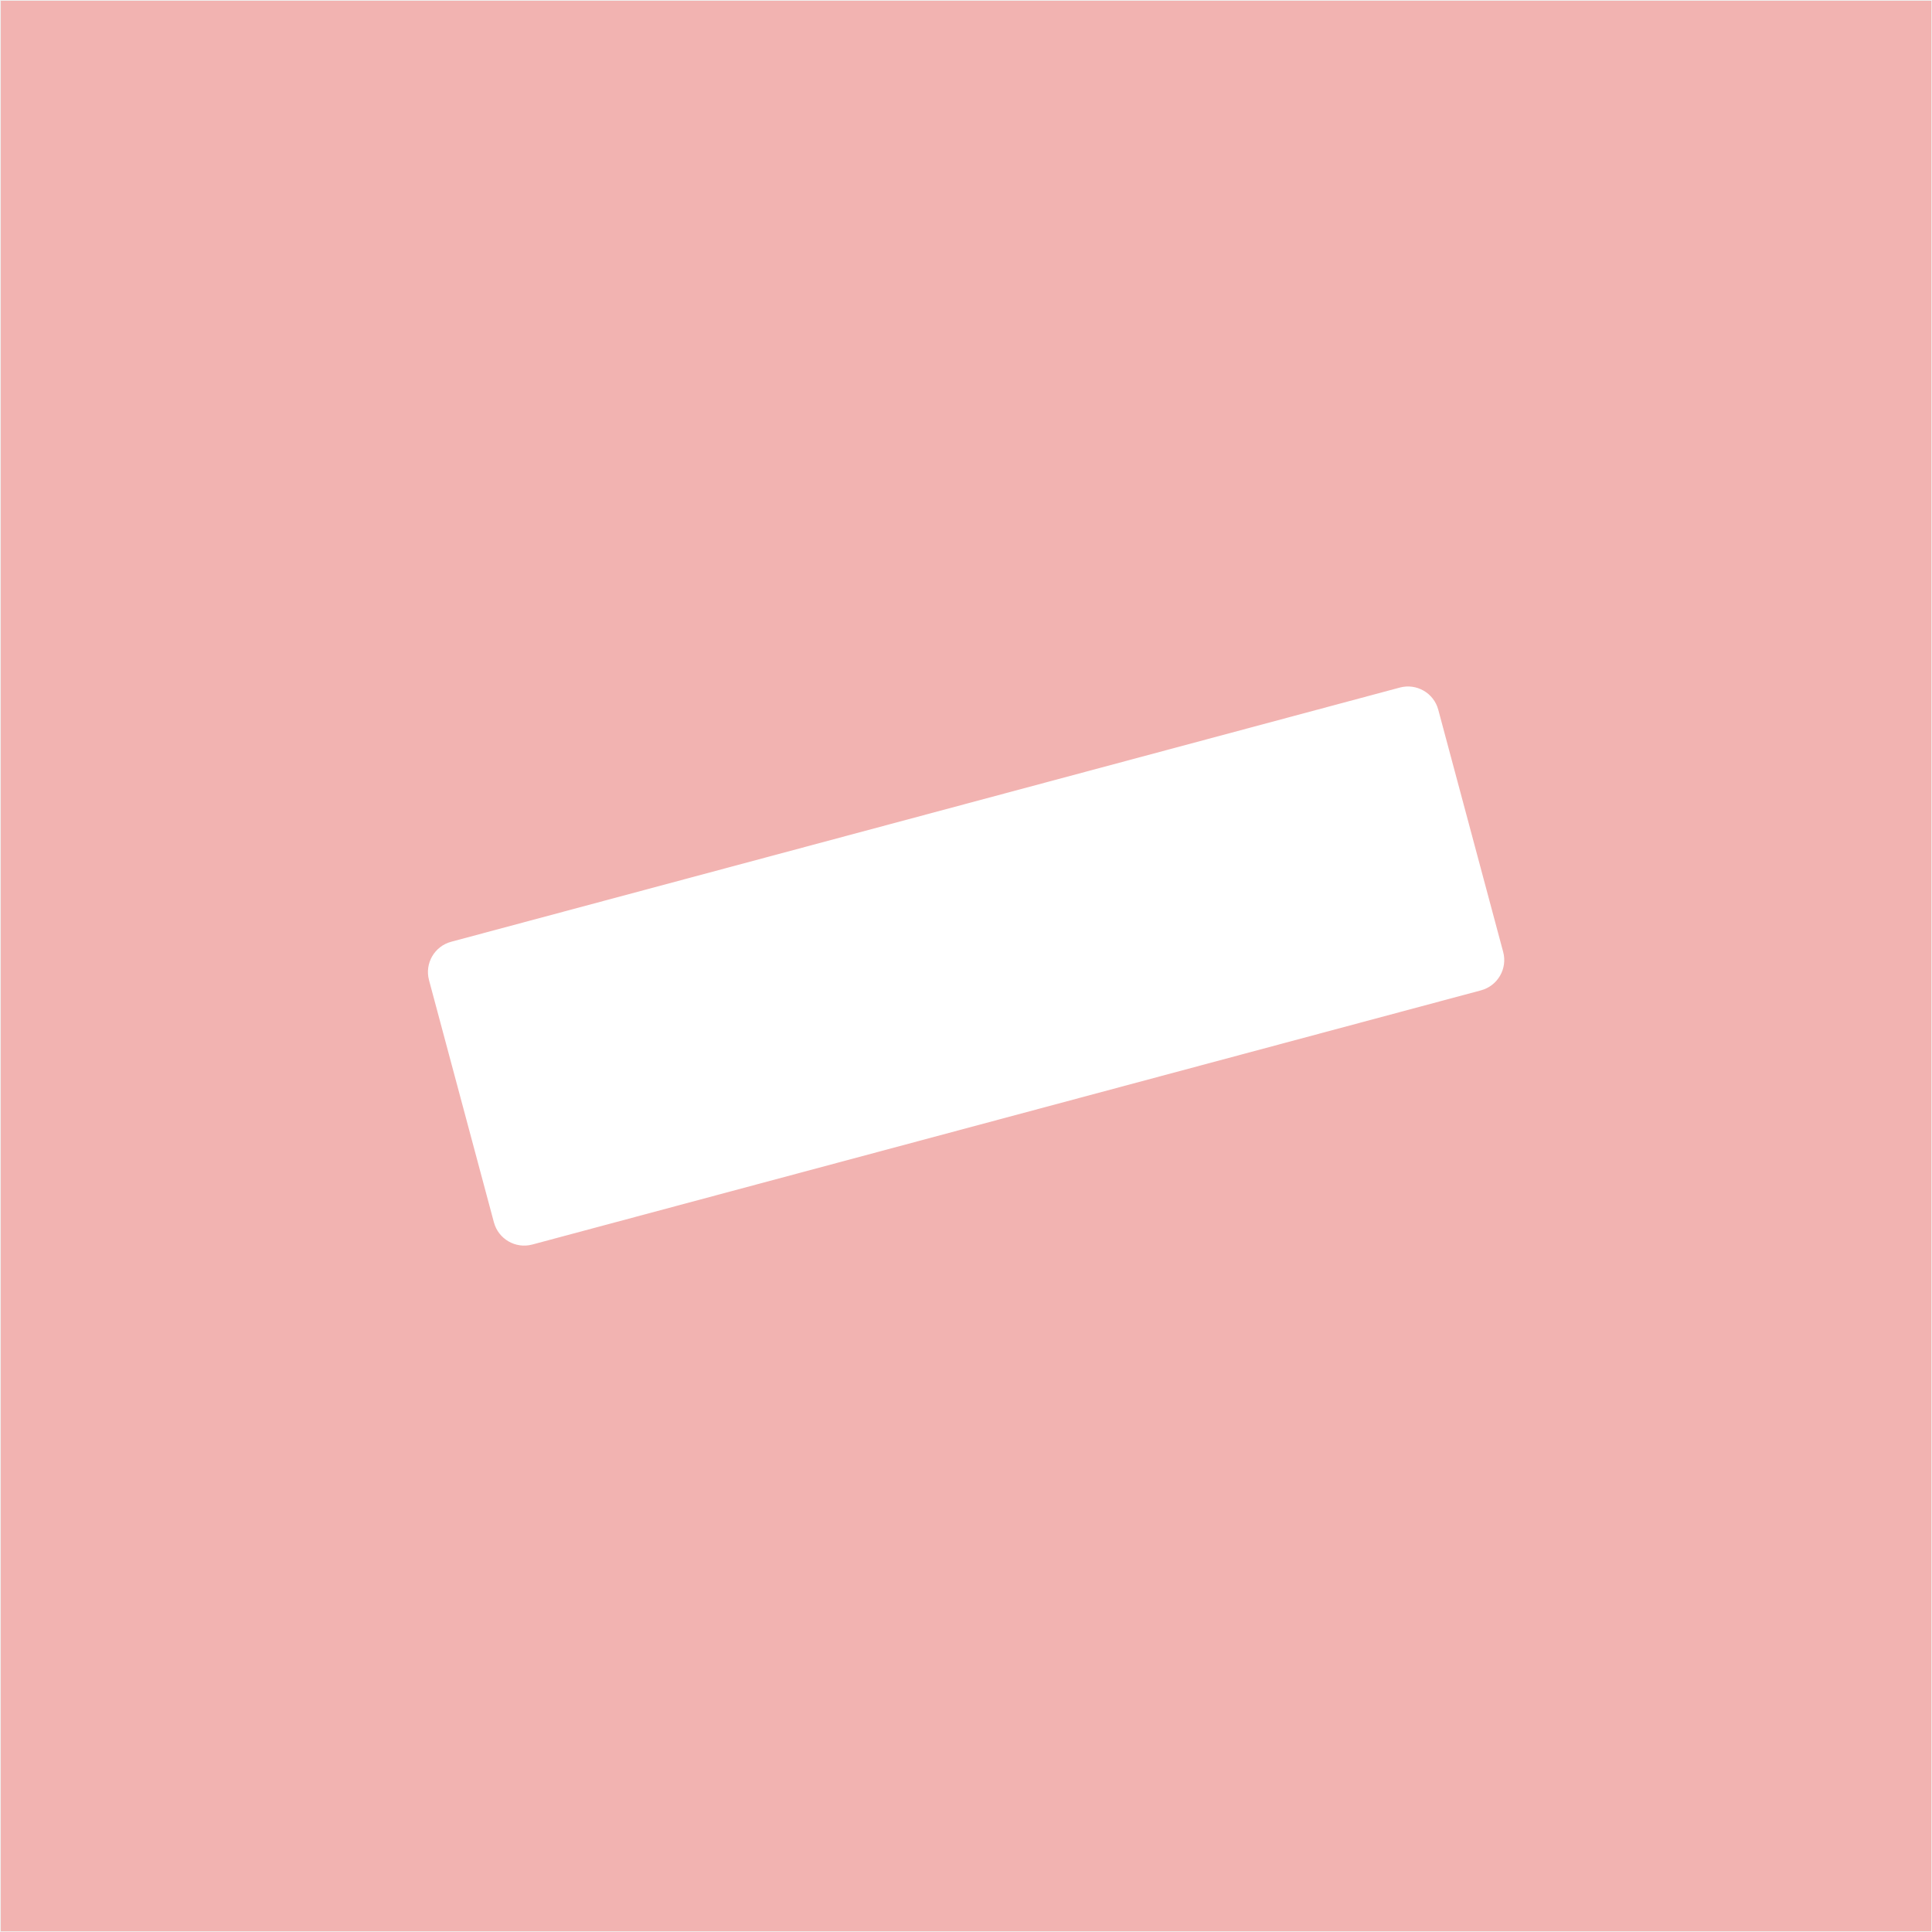
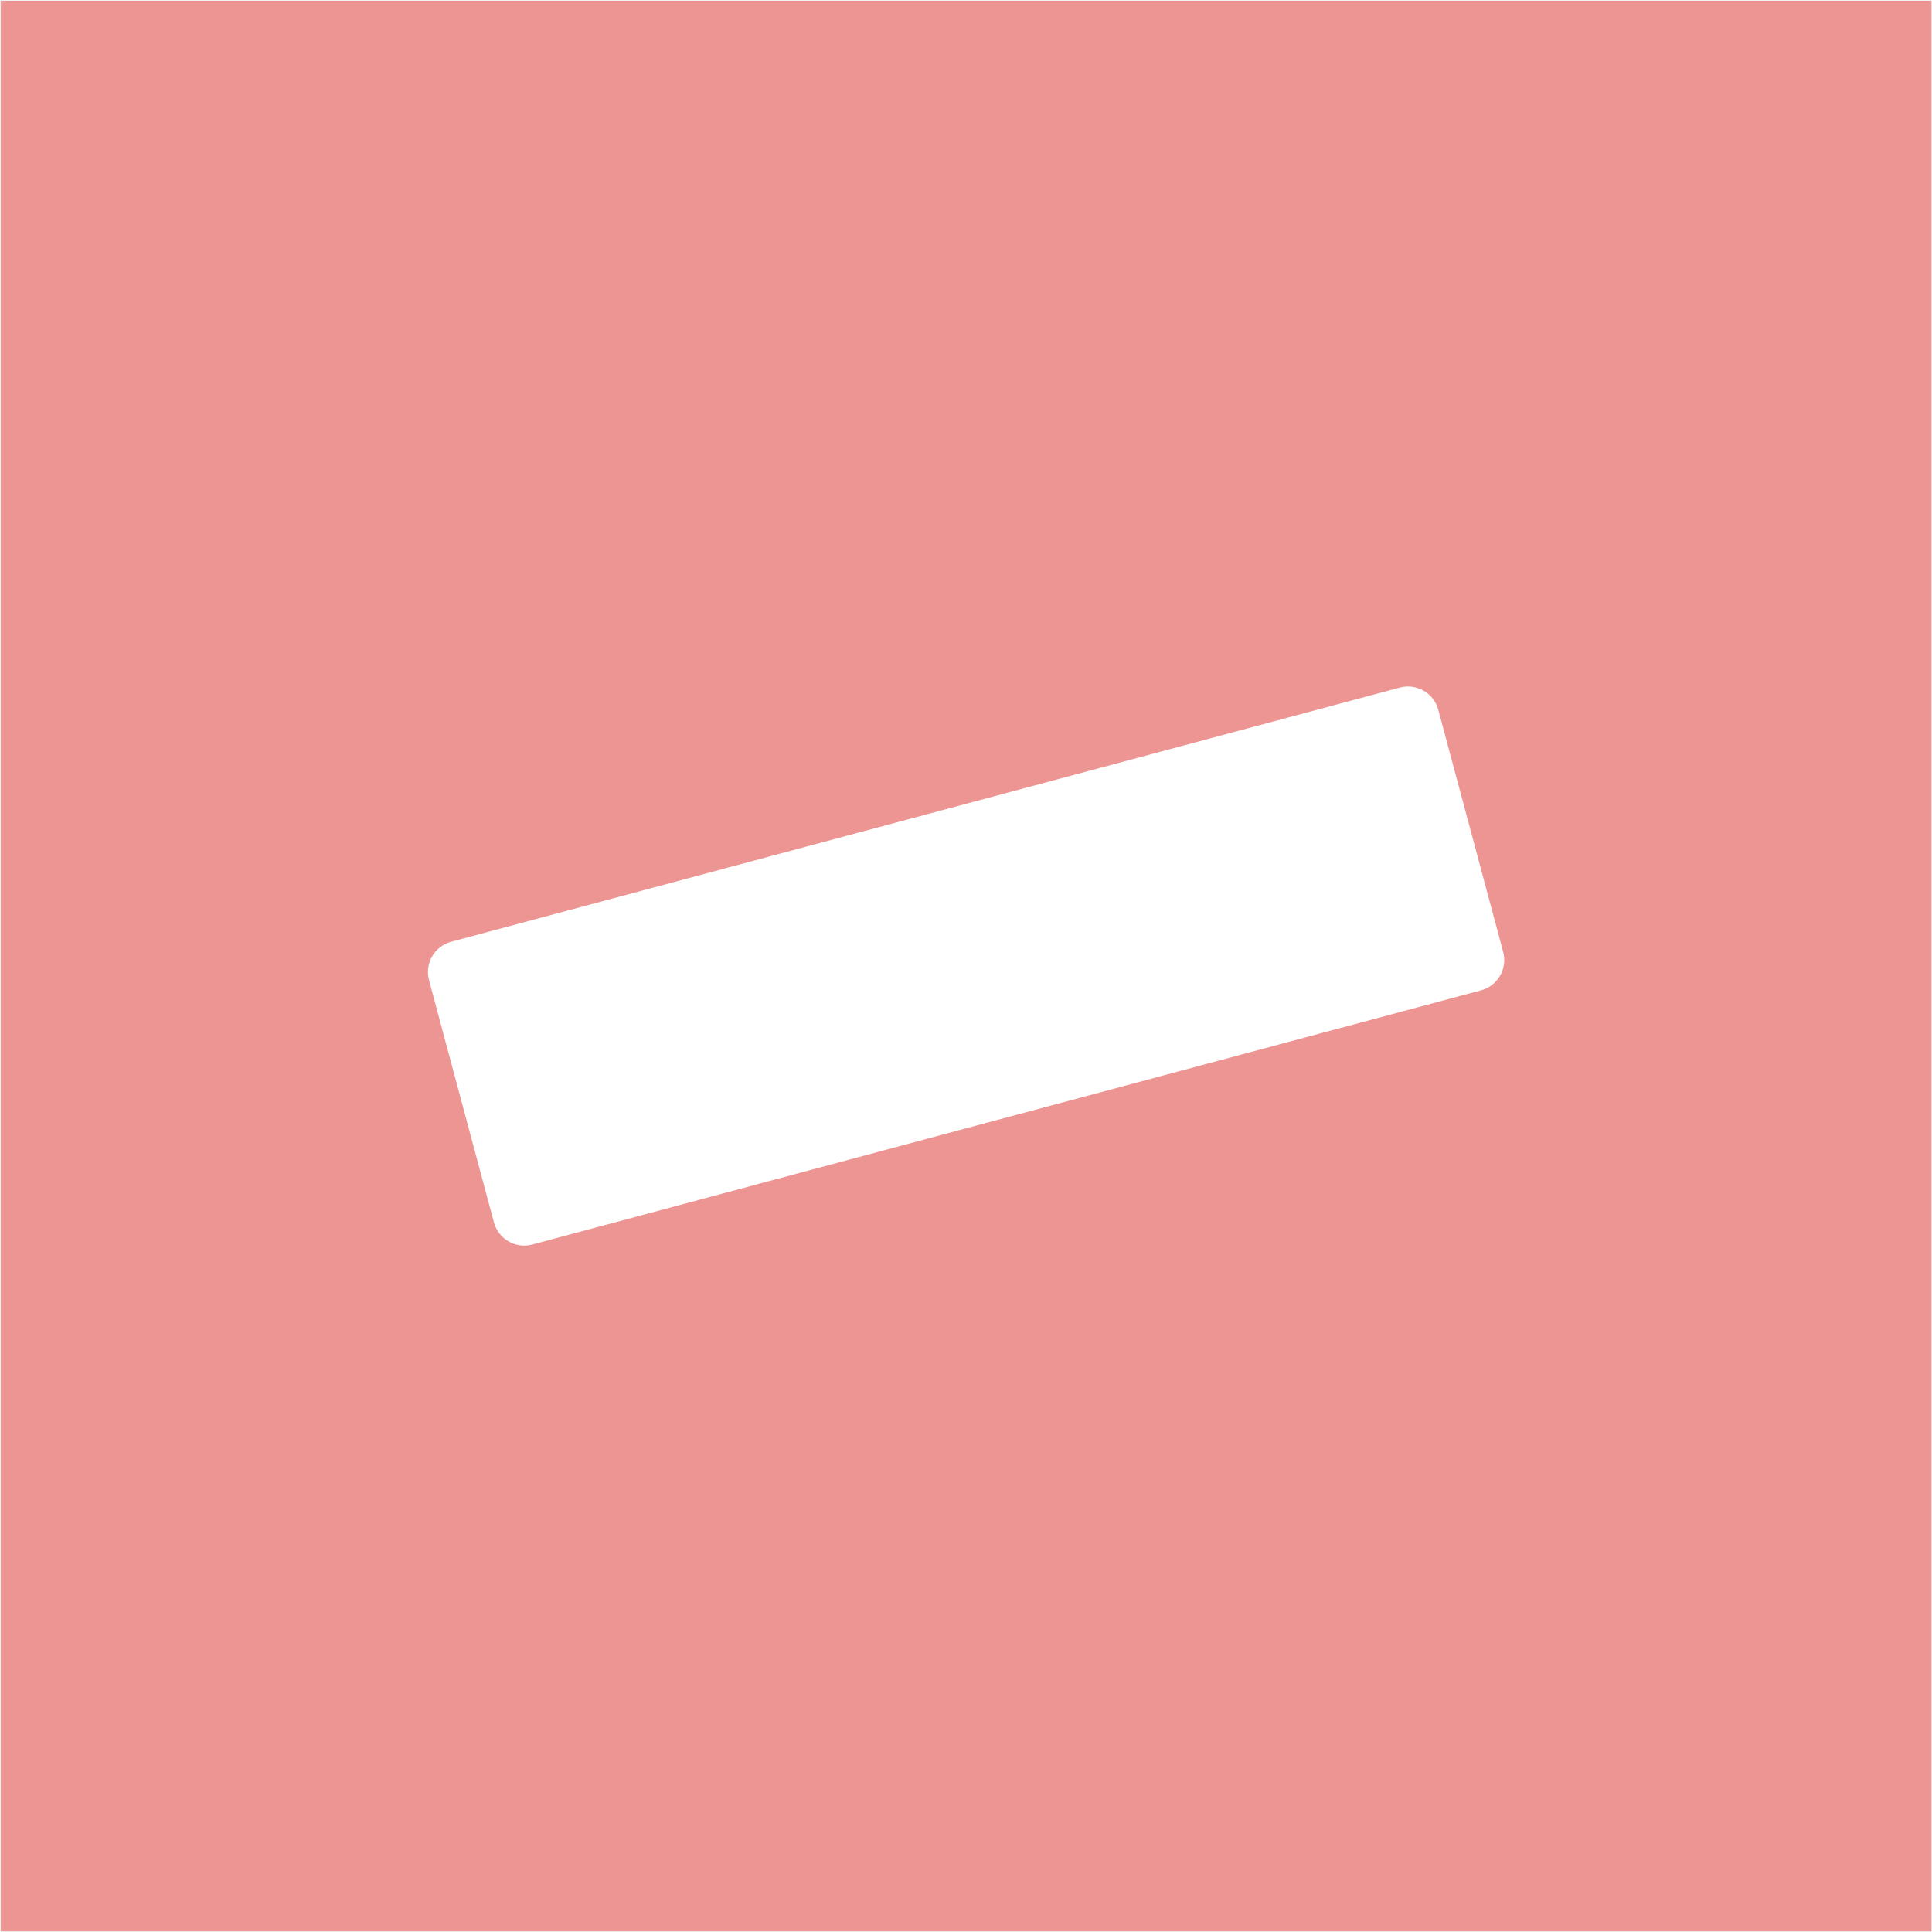
<svg xmlns="http://www.w3.org/2000/svg" width="100%" height="100%" viewBox="0 0 1773 1773" version="1.1" xml:space="preserve" style="fill-rule:evenodd;clip-rule:evenodd;stroke-linejoin:round;stroke-miterlimit:2;">
-   <rect id="template_chihuahua" x="0.76" y="0.716" width="1771.65" height="1771.65" style="fill:rgb(242,179,177);" />
+   <rect id="template_chihuahua" x="0.76" y="0.716" width="1771.65" height="1771.65" style="fill:rgb(237,149,146);" />
  <path d="M414.049,864.255L1284.67,630.972C1300.01,626.863 1315.8,635.977 1319.9,651.313L1379.47,873.6C1383.58,888.935 1374.46,904.722 1359.12,908.831L488.501,1142.11C473.165,1146.22 457.379,1137.11 453.27,1121.77L393.708,899.486C389.599,884.151 398.713,868.364 414.049,864.255Z" style="fill:white;" />
</svg>
